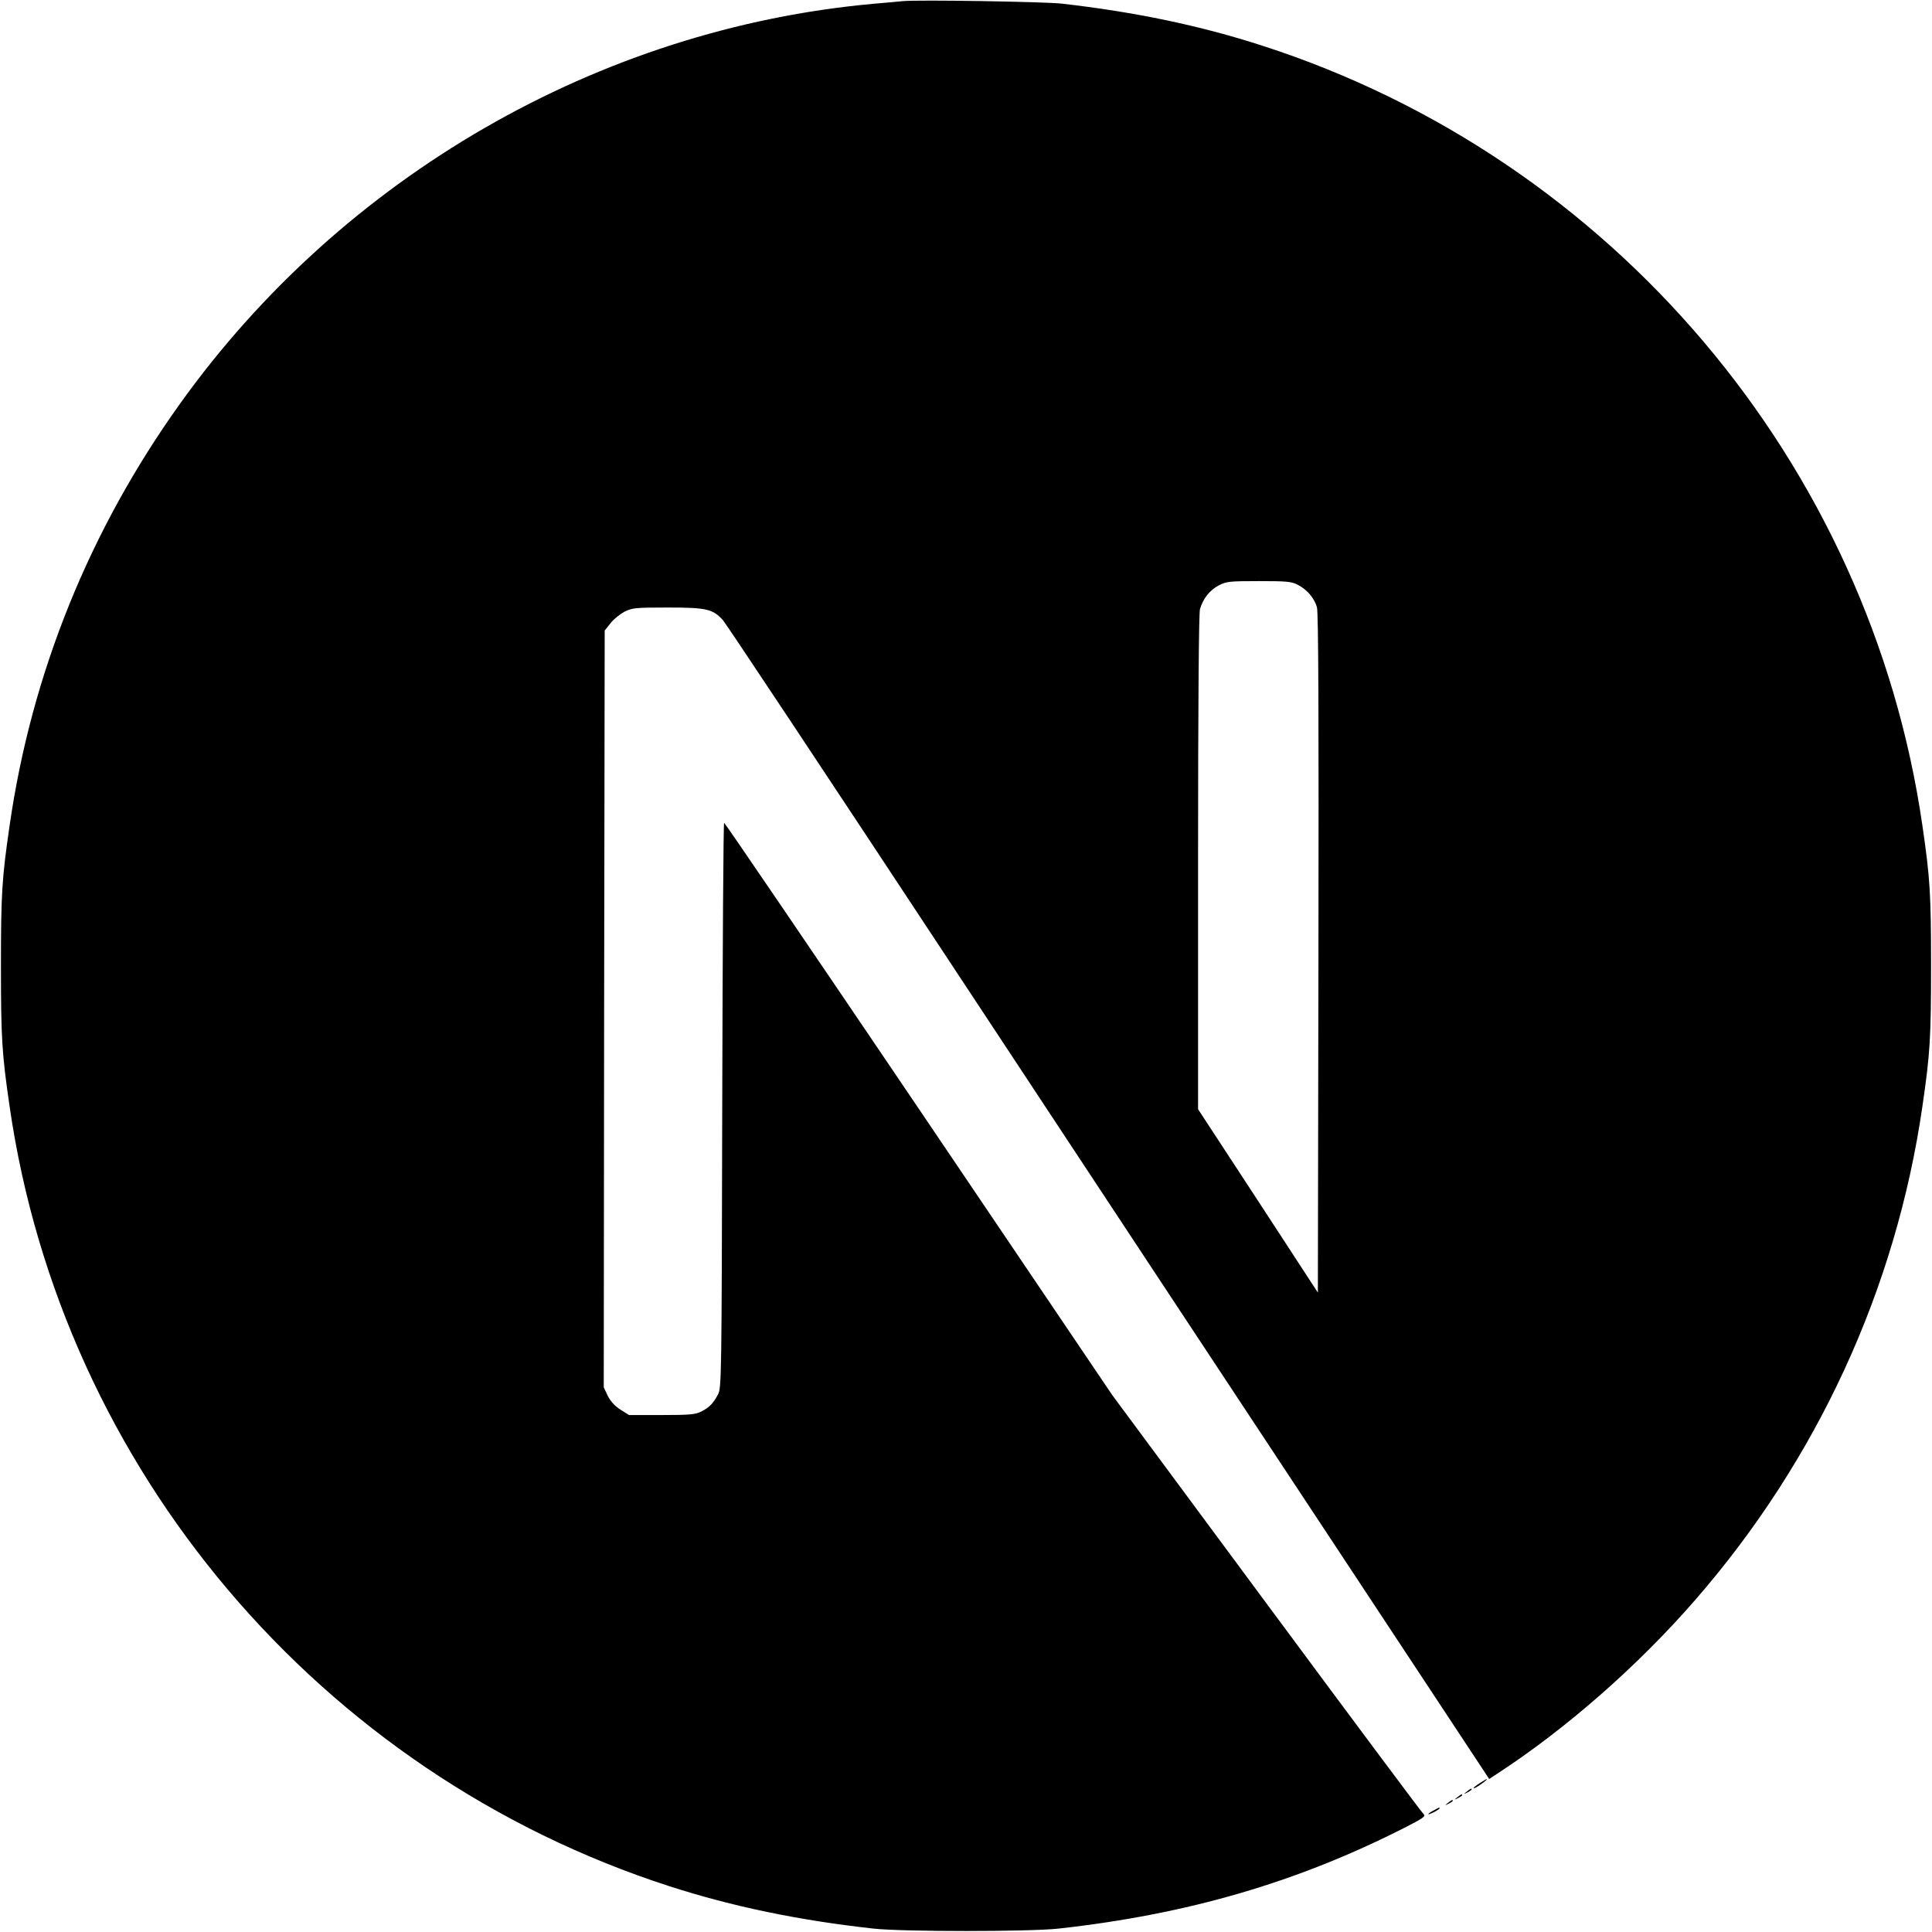
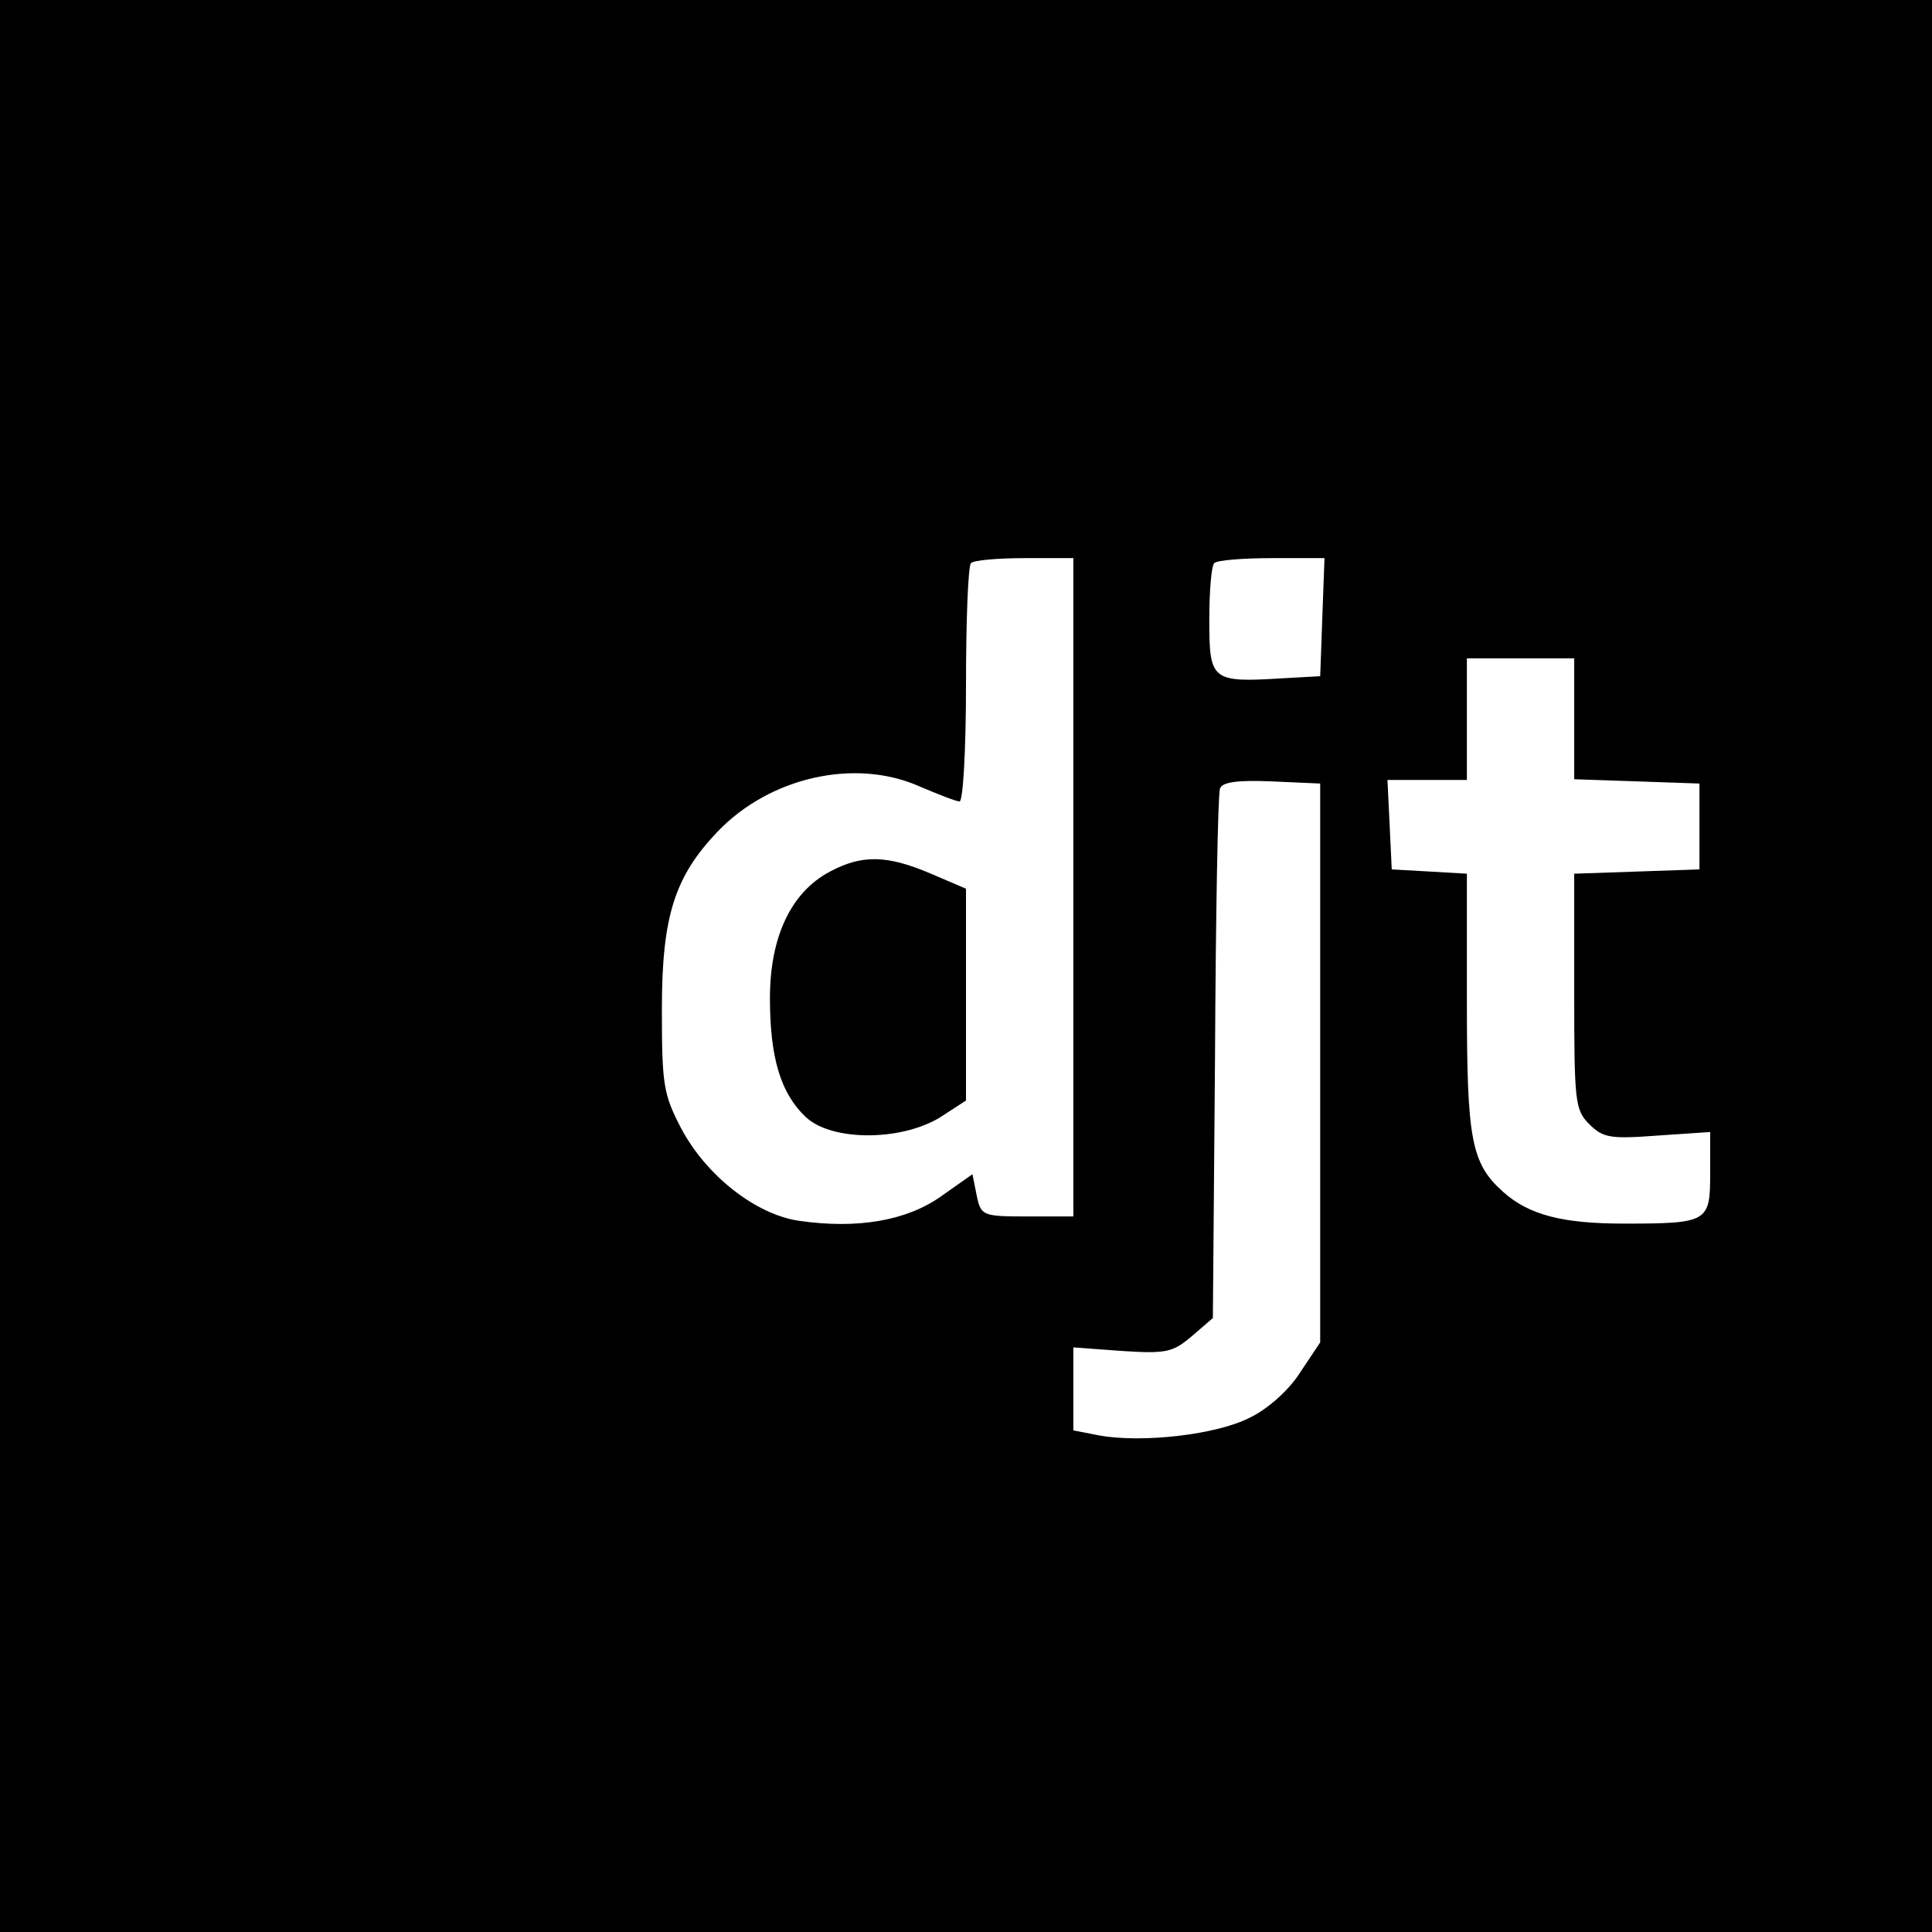
- <svg xmlns="http://www.w3.org/2000/svg" version="1.0" width="1024pt" height="1024pt" viewBox="0 0 1024 1024" preserveAspectRatio="xMidYMid meet">
-   <g transform="translate(0,1024) scale(0.1,-0.1)" fill="#000000" stroke="none">
-     <path d="M4785 10234 c-22 -2 -92 -9 -155 -14 -1453 -131 -2814 -915 -3676 -2120 -480 -670 -787 -1430 -903 -2235 -41 -281 -46 -364 -46 -745 0 -381 5 -464 46 -745 278 -1921 1645 -3535 3499 -4133 332 -107 682 -180 1080 -224 155 -17 825 -17 980 0 687 76 1269 246 1843 539 88 45 105 57 93 67 -8 6 -383 509 -833 1117 l-818 1105 -1025 1517 c-564 834 -1028 1516 -1032 1516 -4 1 -8 -673 -10 -1496 -3 -1441 -4 -1499 -22 -1533 -26 -49 -46 -69 -88 -91 -32 -16 -60 -19 -211 -19 l-173 0 -46 29 c-30 19 -52 44 -67 73 l-21 45 2 2005 3 2006 31 39 c16 21 50 48 74 61 41 20 57 22 230 22 204 0 238 -8 291 -66 15 -16 570 -852 1234 -1859 664 -1007 1572 -2382 2018 -3057 l810 -1227 41 27 c363 236 747 572 1051 922 647 743 1064 1649 1204 2615 41 281 46 364 46 745 0 381 -5 464 -46 745 -278 1921 -1645 3535 -3499 4133 -327 106 -675 179 -1065 223 -96 10 -757 21 -840 13z m2094 -3094 c48 -24 87 -70 101 -118 8 -26 10 -582 8 -1835 l-3 -1798 -317 486 -318 486 0 1307 c0 845 4 1320 10 1343 16 56 51 100 99 126 41 21 56 23 213 23 148 0 174 -2 207 -20z" />
-     <path d="M7843 789 c-35 -22 -46 -37 -15 -20 22 13 58 40 52 41 -3 0 -20 -10 -37 -21z" />
-     <path d="M7774 744 c-18 -14 -18 -15 4 -4 12 6 22 13 22 15 0 8 -5 6 -26 -11z" />
-     <path d="M7724 714 c-18 -14 -18 -15 4 -4 12 6 22 13 22 15 0 8 -5 6 -26 -11z" />
-     <path d="M7674 684 c-18 -14 -18 -15 4 -4 12 6 22 13 22 15 0 8 -5 6 -26 -11z" />
-     <path d="M7598 644 c-38 -20 -36 -28 2 -9 17 9 30 18 30 20 0 7 -1 6 -32 -11z" />
+ <svg xmlns="http://www.w3.org/2000/svg" version="1.0" width="270pt" height="270pt" viewBox="0 0 270 270" preserveAspectRatio="xMidYMid meet">
+   <g transform="translate(0,270) scale(0.1,-0.1)" fill="#000000" stroke="none">
+     <path d="M0 1350 l0 -1350 1350 0 1350 0 0 1350 0 1350 -1350 0 -1350 0 0 -1350z m1500 110 l0 -460 -64 0 c-63 0 -65 1 -71 29 l-6 30 -44 -31 c-48 -34 -117 -46 -199 -34 -60 9 -129 63 -164 129 -25 48 -27 61 -27 167 0 130 18 185 78 248 73 76 192 103 282 63 26 -11 51 -21 56 -21 5 0 9 74 9 163 0 90 3 167 7 170 3 4 37 7 75 7 l68 0 0 -460z m348 378 l-3 -83 -54 -3 c-98 -6 -101 -3 -101 82 0 40 3 76 7 79 3 4 40 7 80 7 l74 0 -3 -82z m352 -143 l0 -84 88 -3 87 -3 0 -60 0 -60 -87 -3 -88 -3 0 -164 c0 -155 1 -166 21 -186 19 -19 29 -21 95 -16 l74 5 0 -58 c0 -68 -3 -70 -121 -70 -85 0 -132 12 -168 44 -45 40 -51 73 -51 265 l0 180 -52 3 -53 3 -3 63 -3 62 56 0 55 0 0 85 0 85 75 0 75 0 0 -85z m-355 -481 l0 -390 -28 -42 c-15 -24 -45 -51 -70 -63 -46 -24 -151 -36 -211 -25 l-36 7 0 58 0 58 68 -5 c62 -4 71 -2 98 21 l29 25 3 364 c1 199 4 369 7 376 3 9 24 12 72 10 l68 -3 0 -391z" />
+     <path d="M1160 1482 c-55 -29 -84 -92 -84 -177 0 -83 15 -133 50 -166 36 -34 132 -34 187 -1 l37 24 0 148 0 148 -49 21 c-61 26 -96 27 -141 3z" />
  </g>
</svg>
